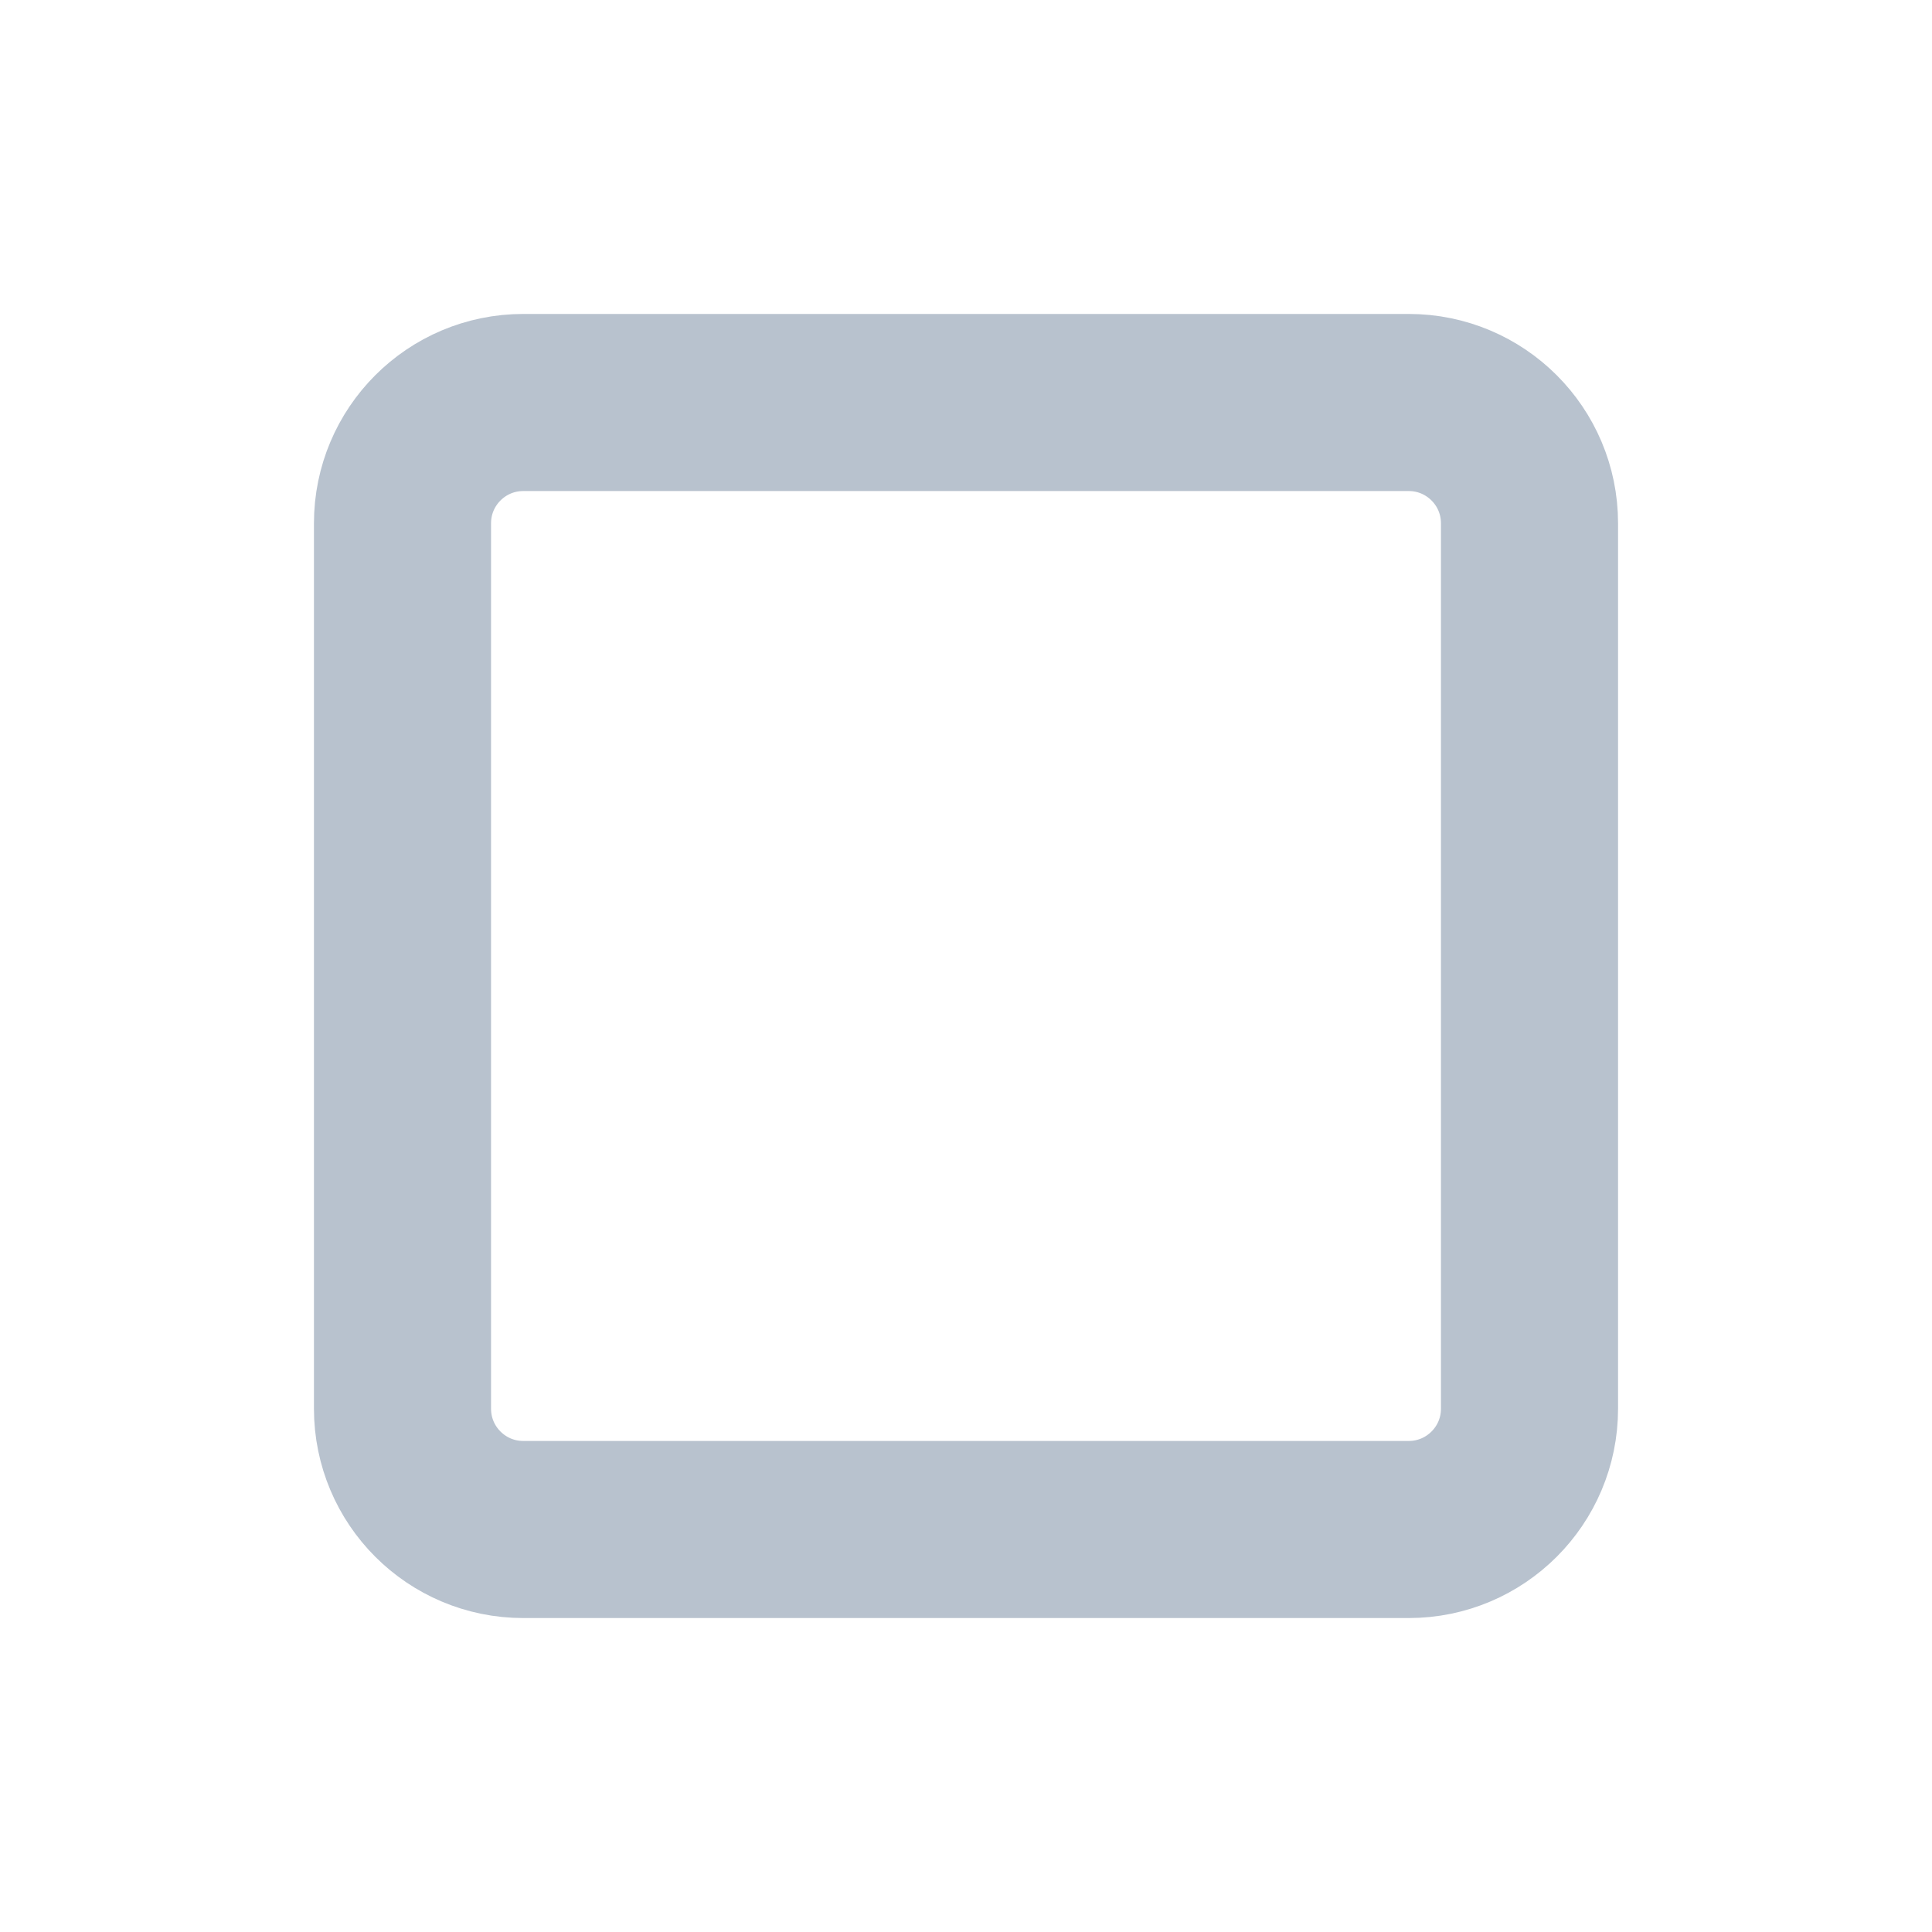
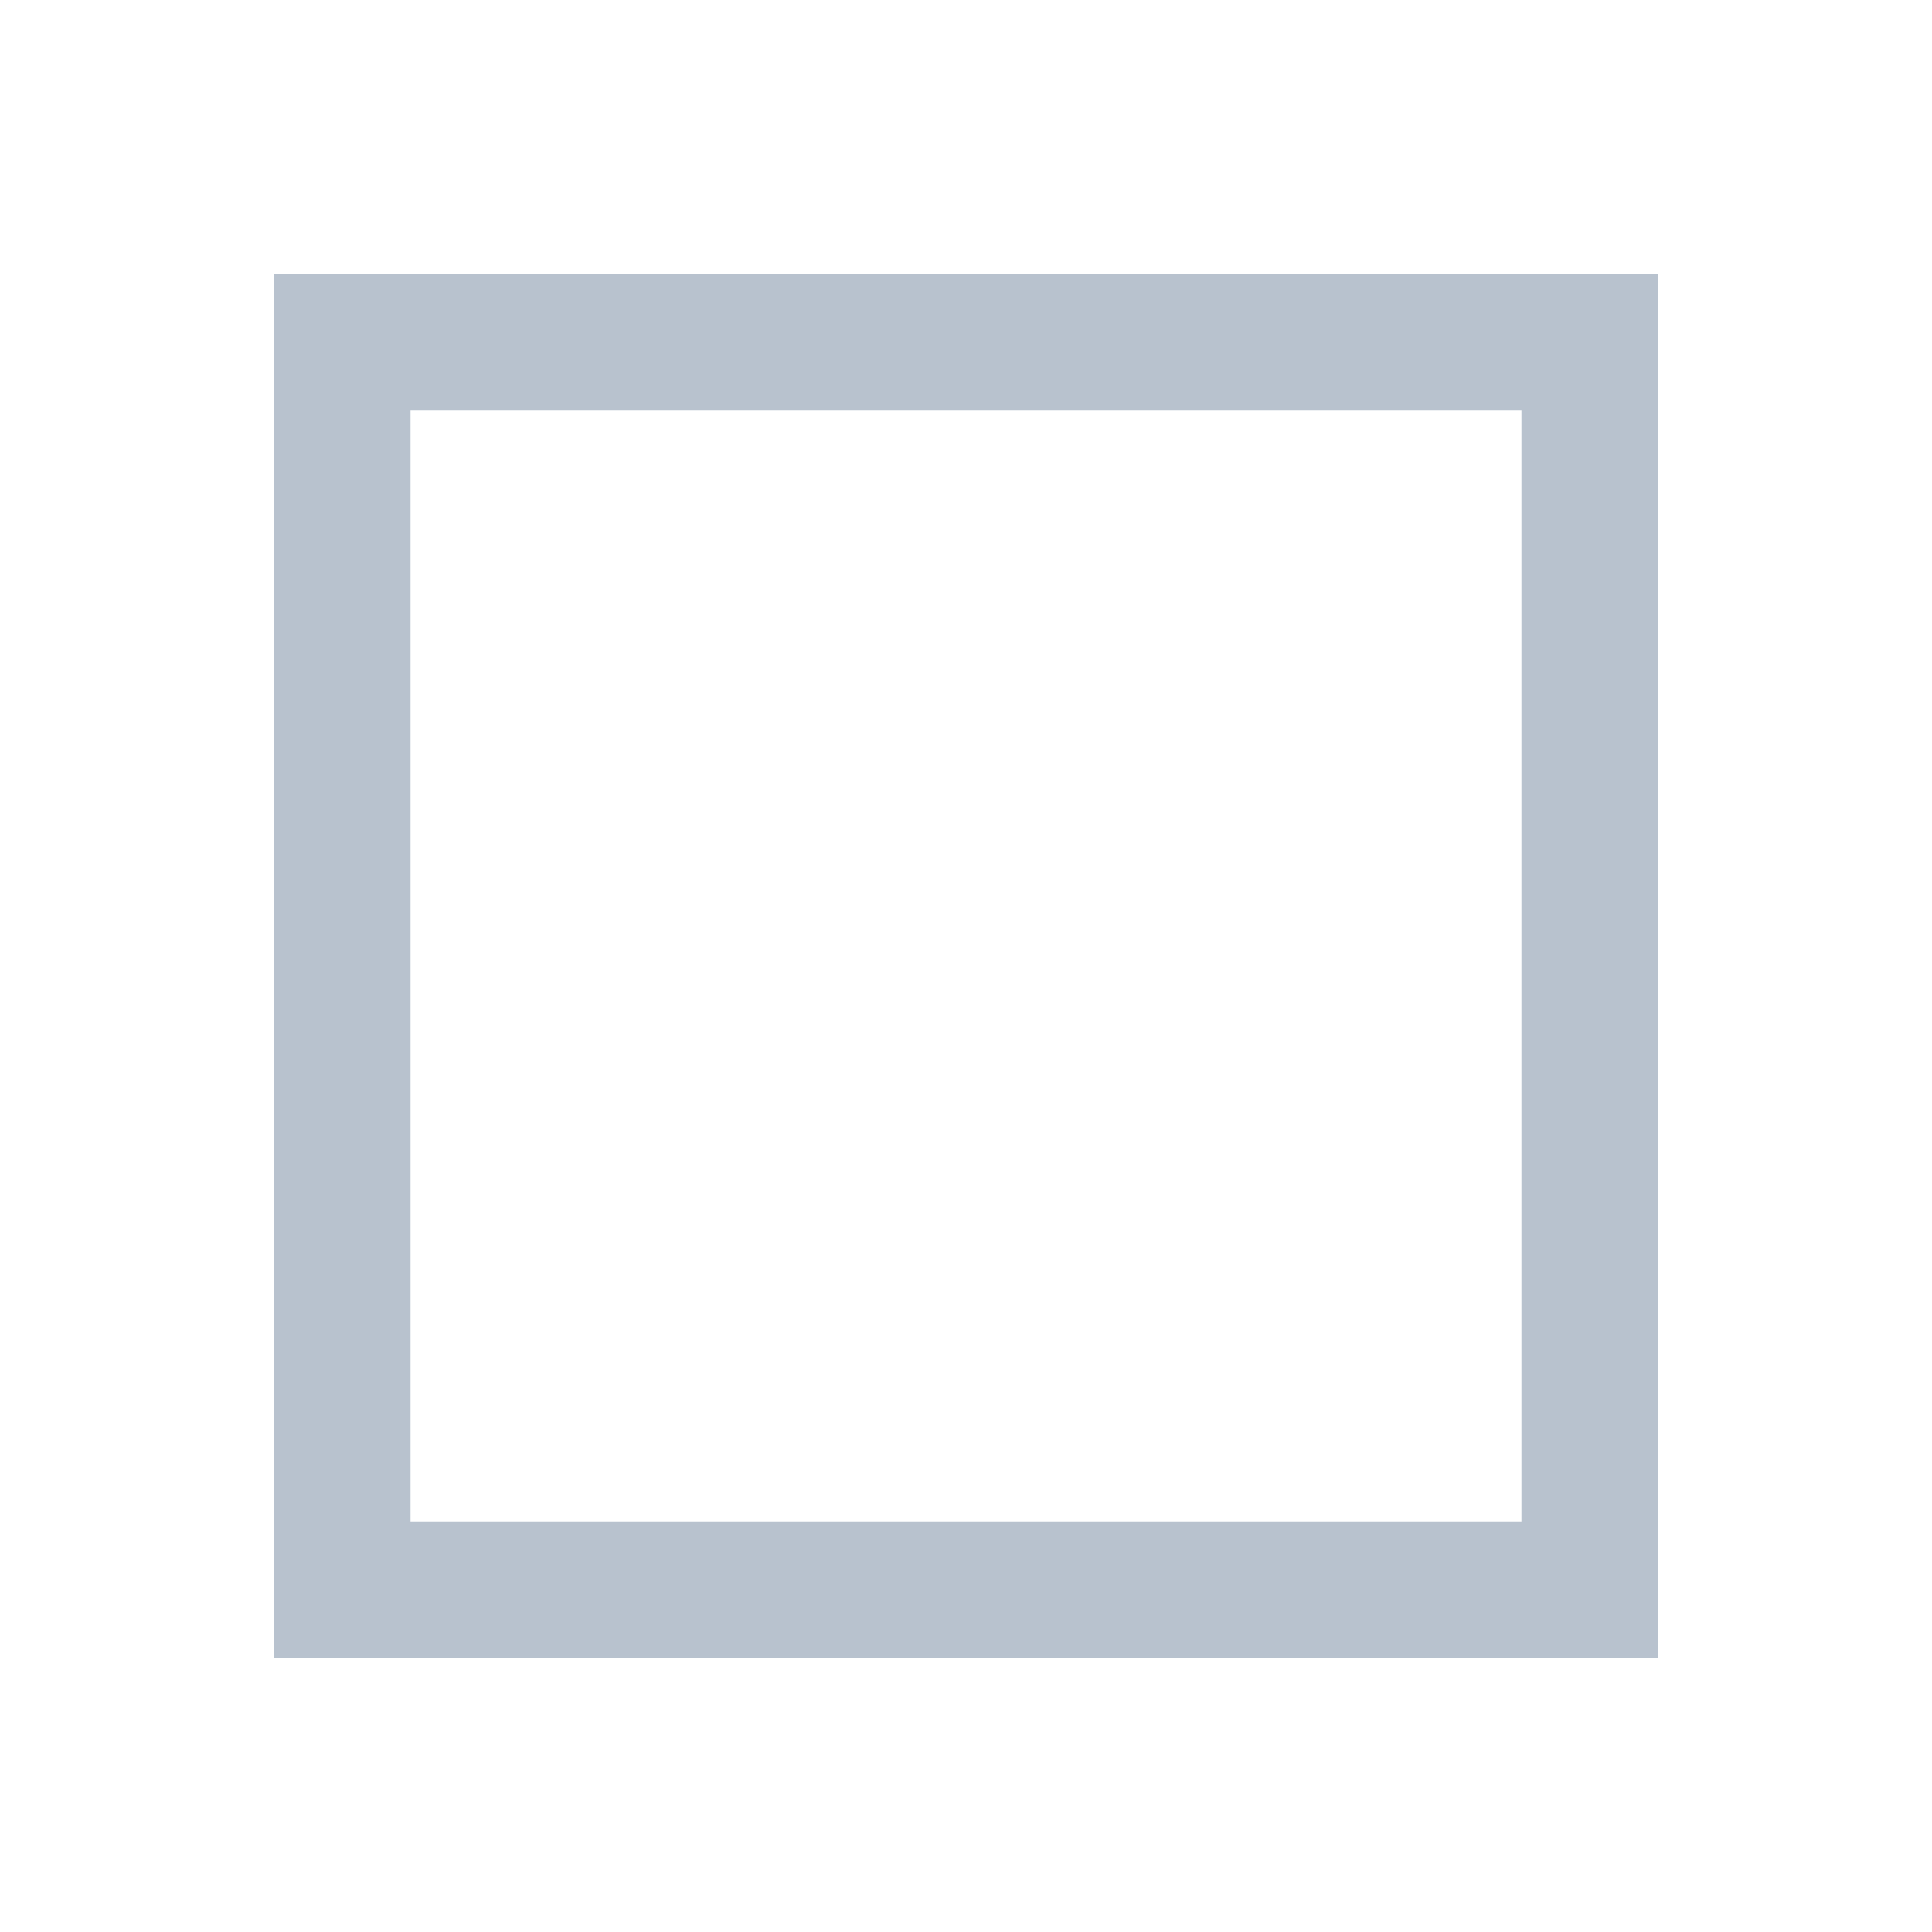
- <svg xmlns="http://www.w3.org/2000/svg" width="24" height="24" viewBox="0 0 24 24">
-   <rect x="5" y="5" width="14" height="14" rx="1.5" fill="none" stroke="#B8C2CE" stroke-width="2.2" stroke-linejoin="round" />
+ <svg xmlns="http://www.w3.org/2000/svg" width="24" height="24" viewBox="0 0 24 24" stroke-linecap="butt" stroke-linejoin="miter">
+   <rect x="4.25" y="4.25" width="15.5" height="15.5" fill="none" stroke="#B8C2CE" stroke-width="1.7" />
</svg>
